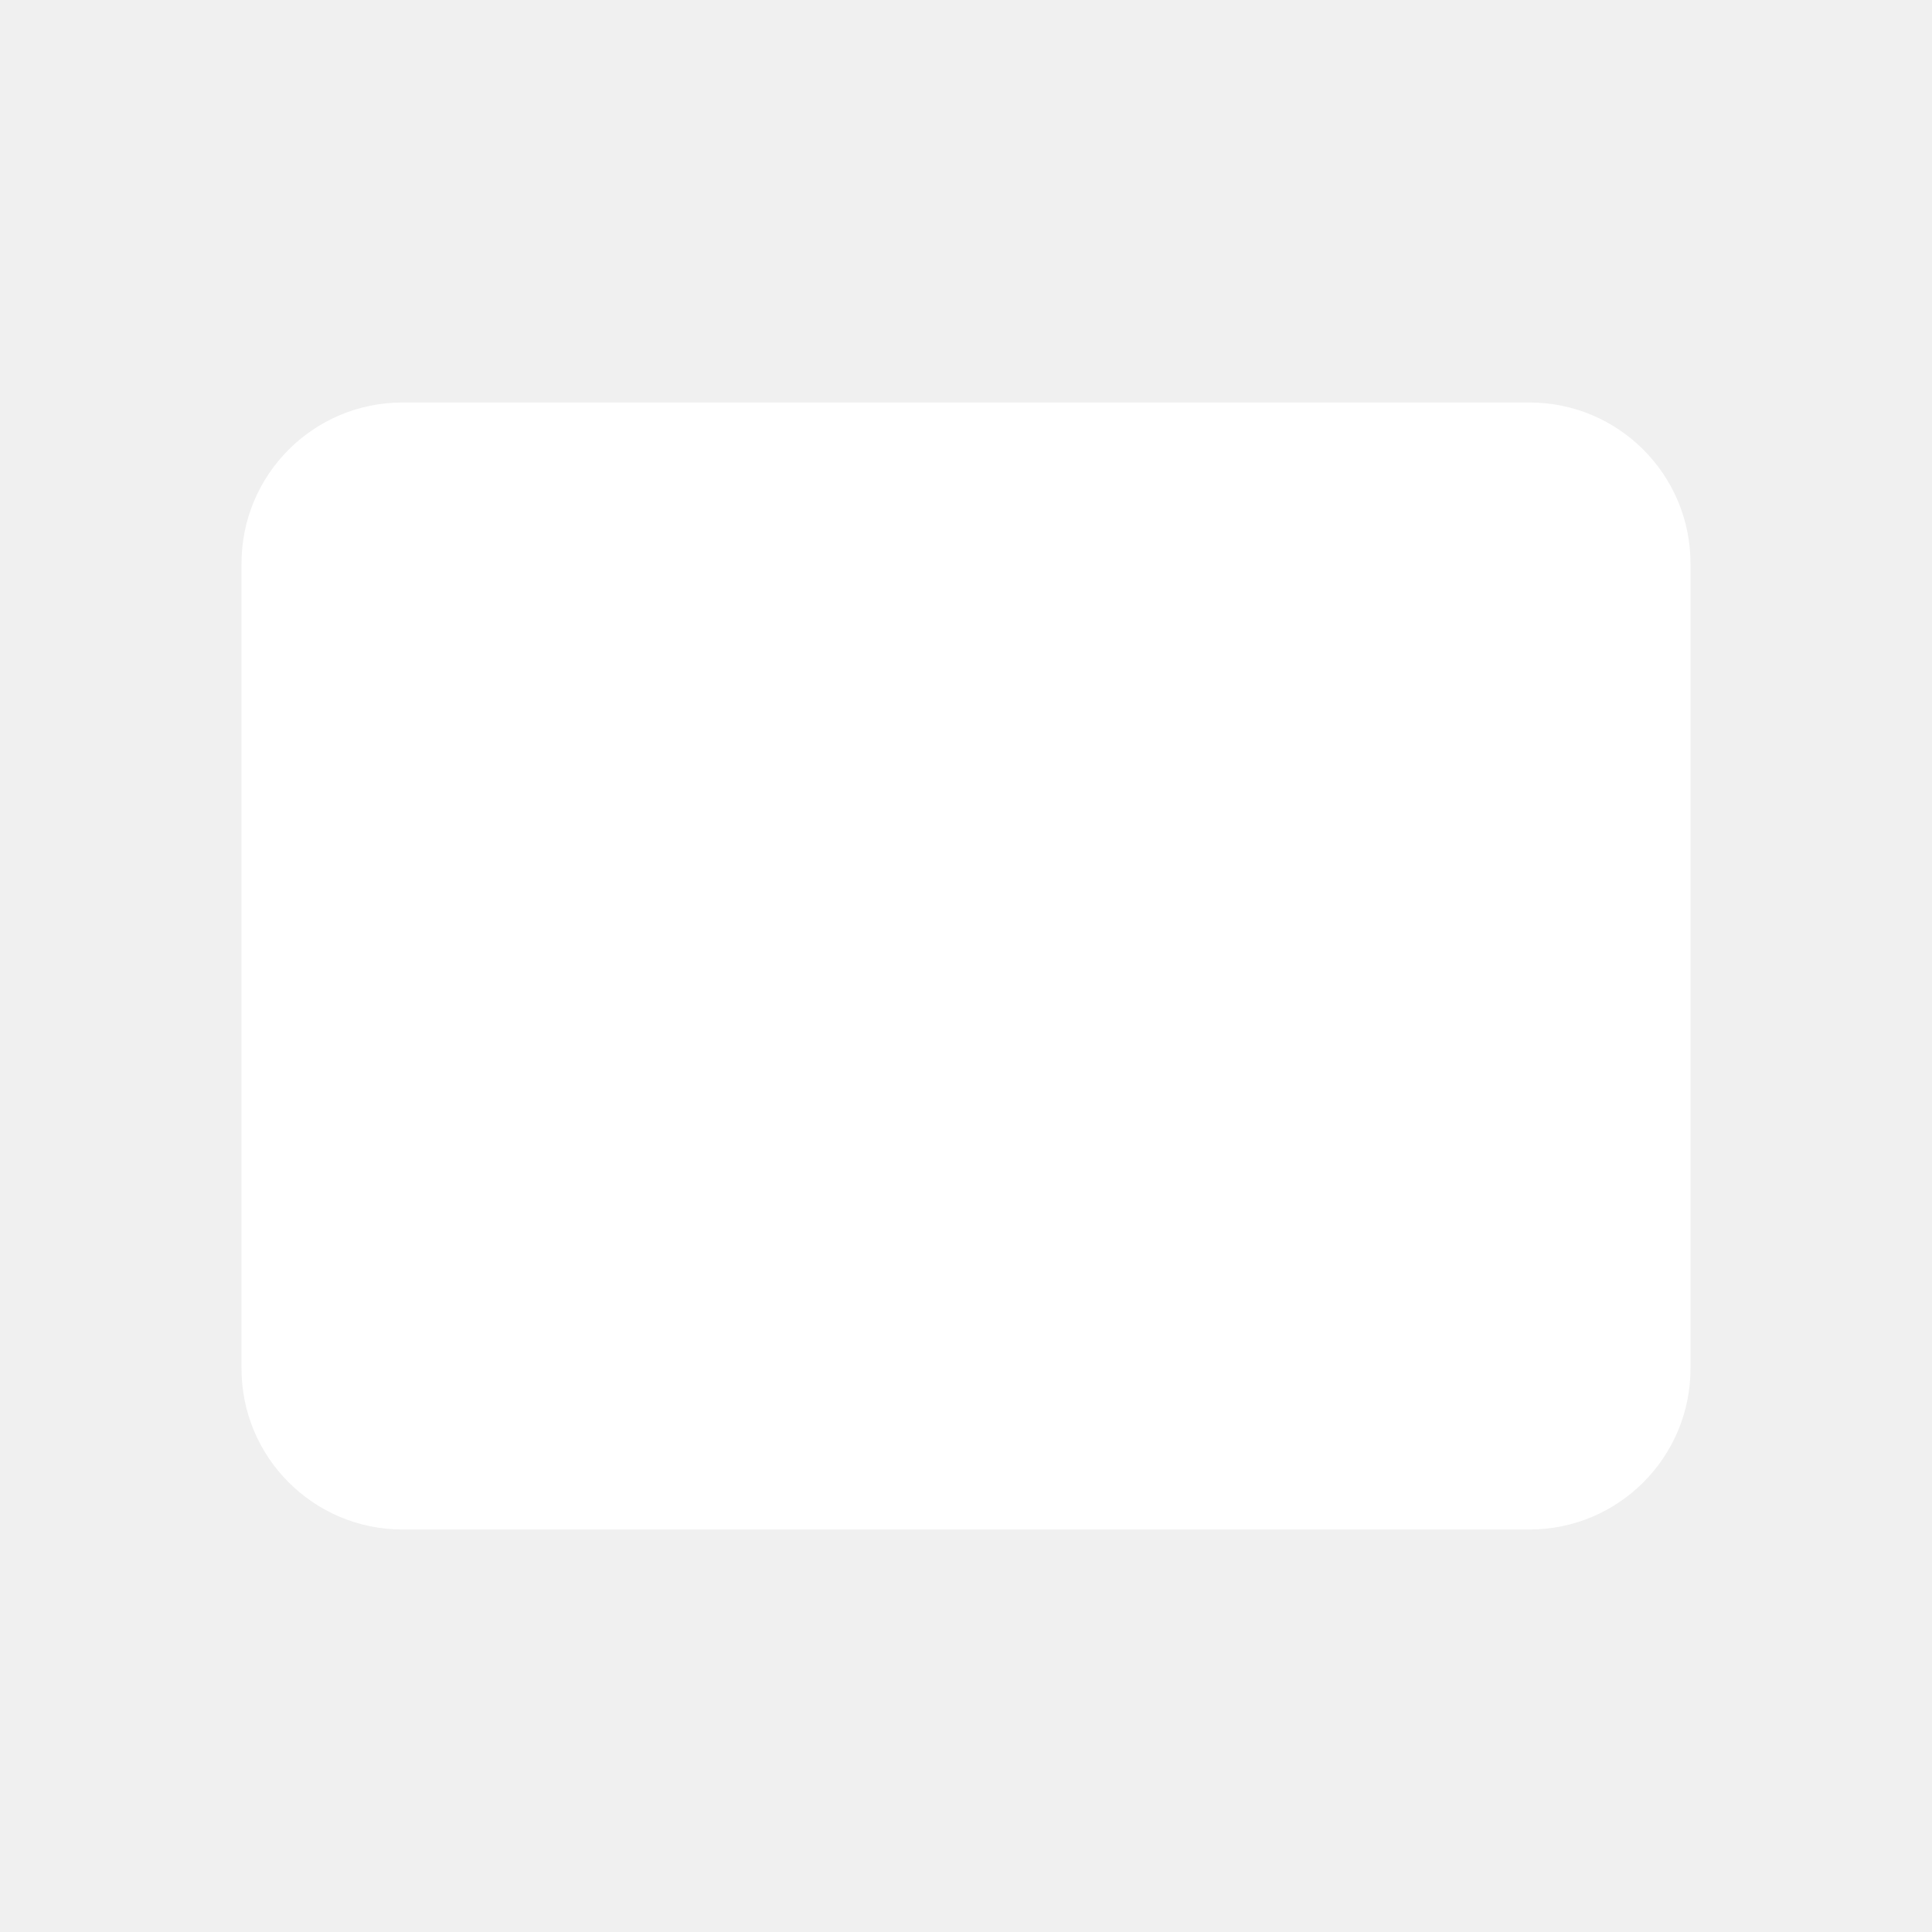
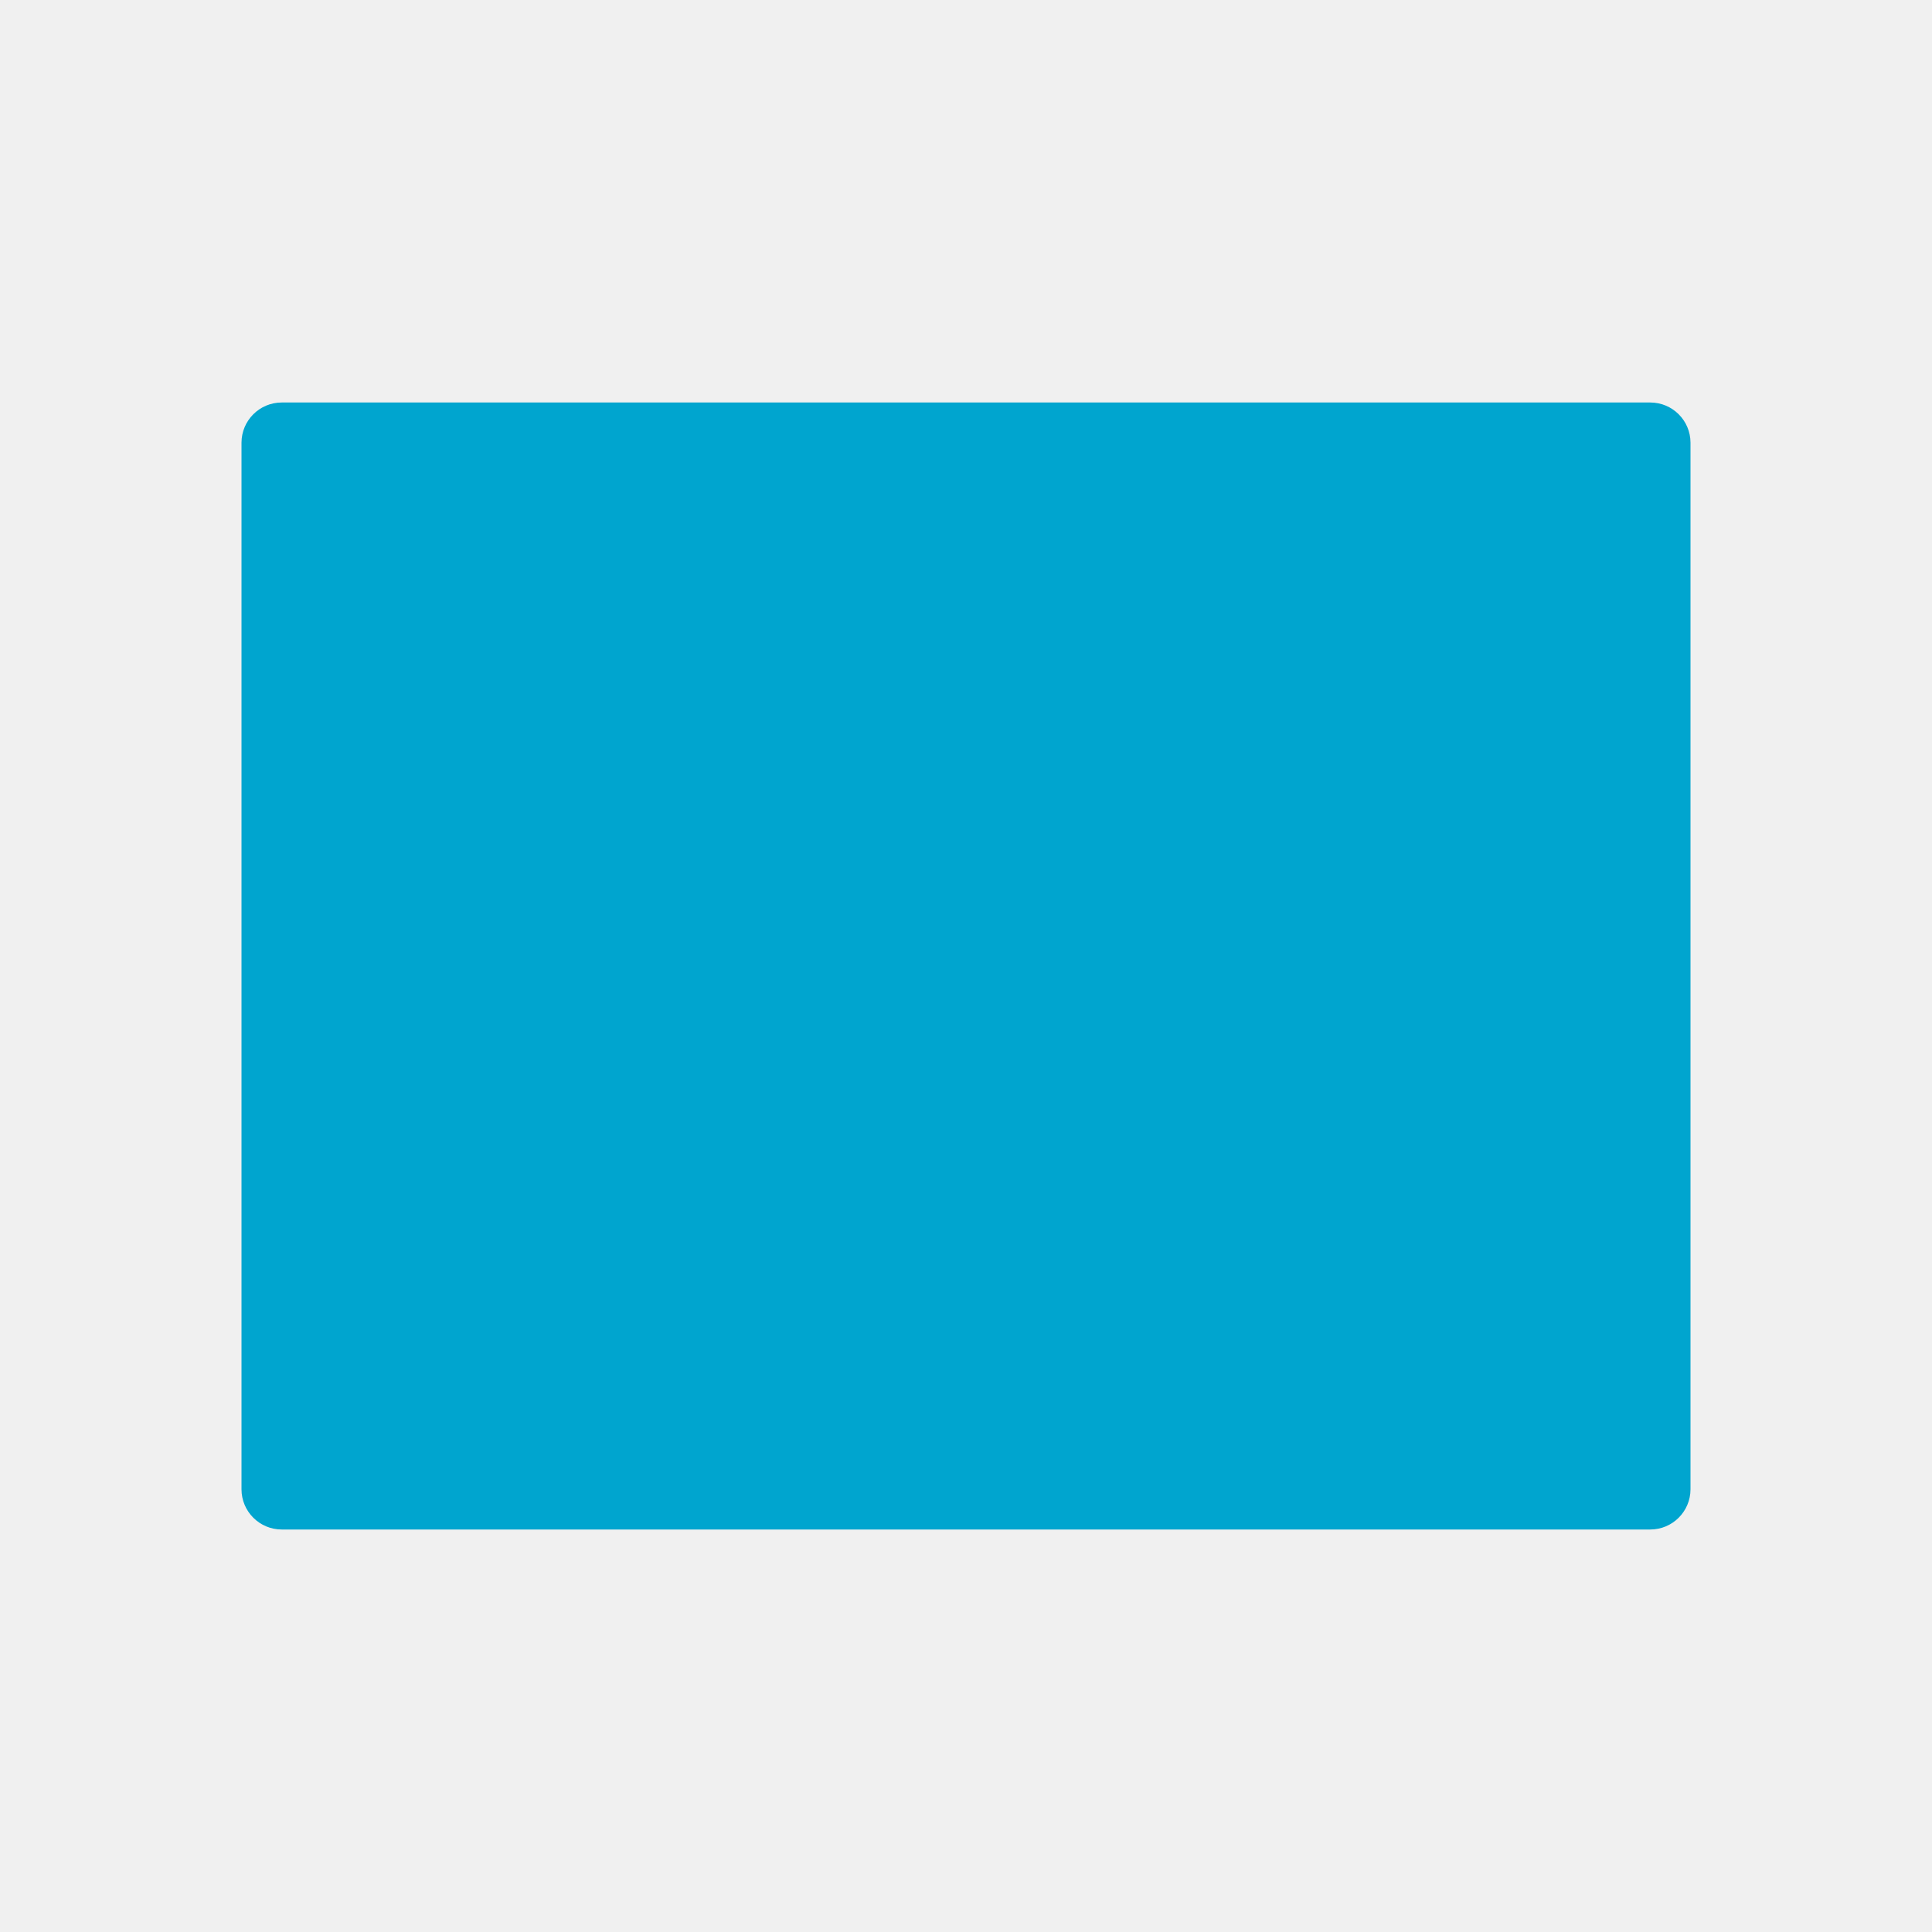
<svg xmlns="http://www.w3.org/2000/svg" viewBox="0 0 24 24" fill="none">
  <g id="SVGRepo_bgCarrier" stroke-width="0" />
  <g id="SVGRepo_tracerCarrier" stroke-linecap="round" stroke-linejoin="round" />
  <g id="SVGRepo_iconCarrier">
-     <rect x="3" y="5" width="18" height="14" rx="2" stroke="" fill="white" stroke-width="2" stroke-linecap="round" stroke-linejoin="round" />
+     <rect x="3" y="5" width="18" height="14" rx="0.5" stroke="" fill="#00A5CF" stroke-width="2" stroke-linecap="round" stroke-linejoin="round" />
  </g>
</svg>
